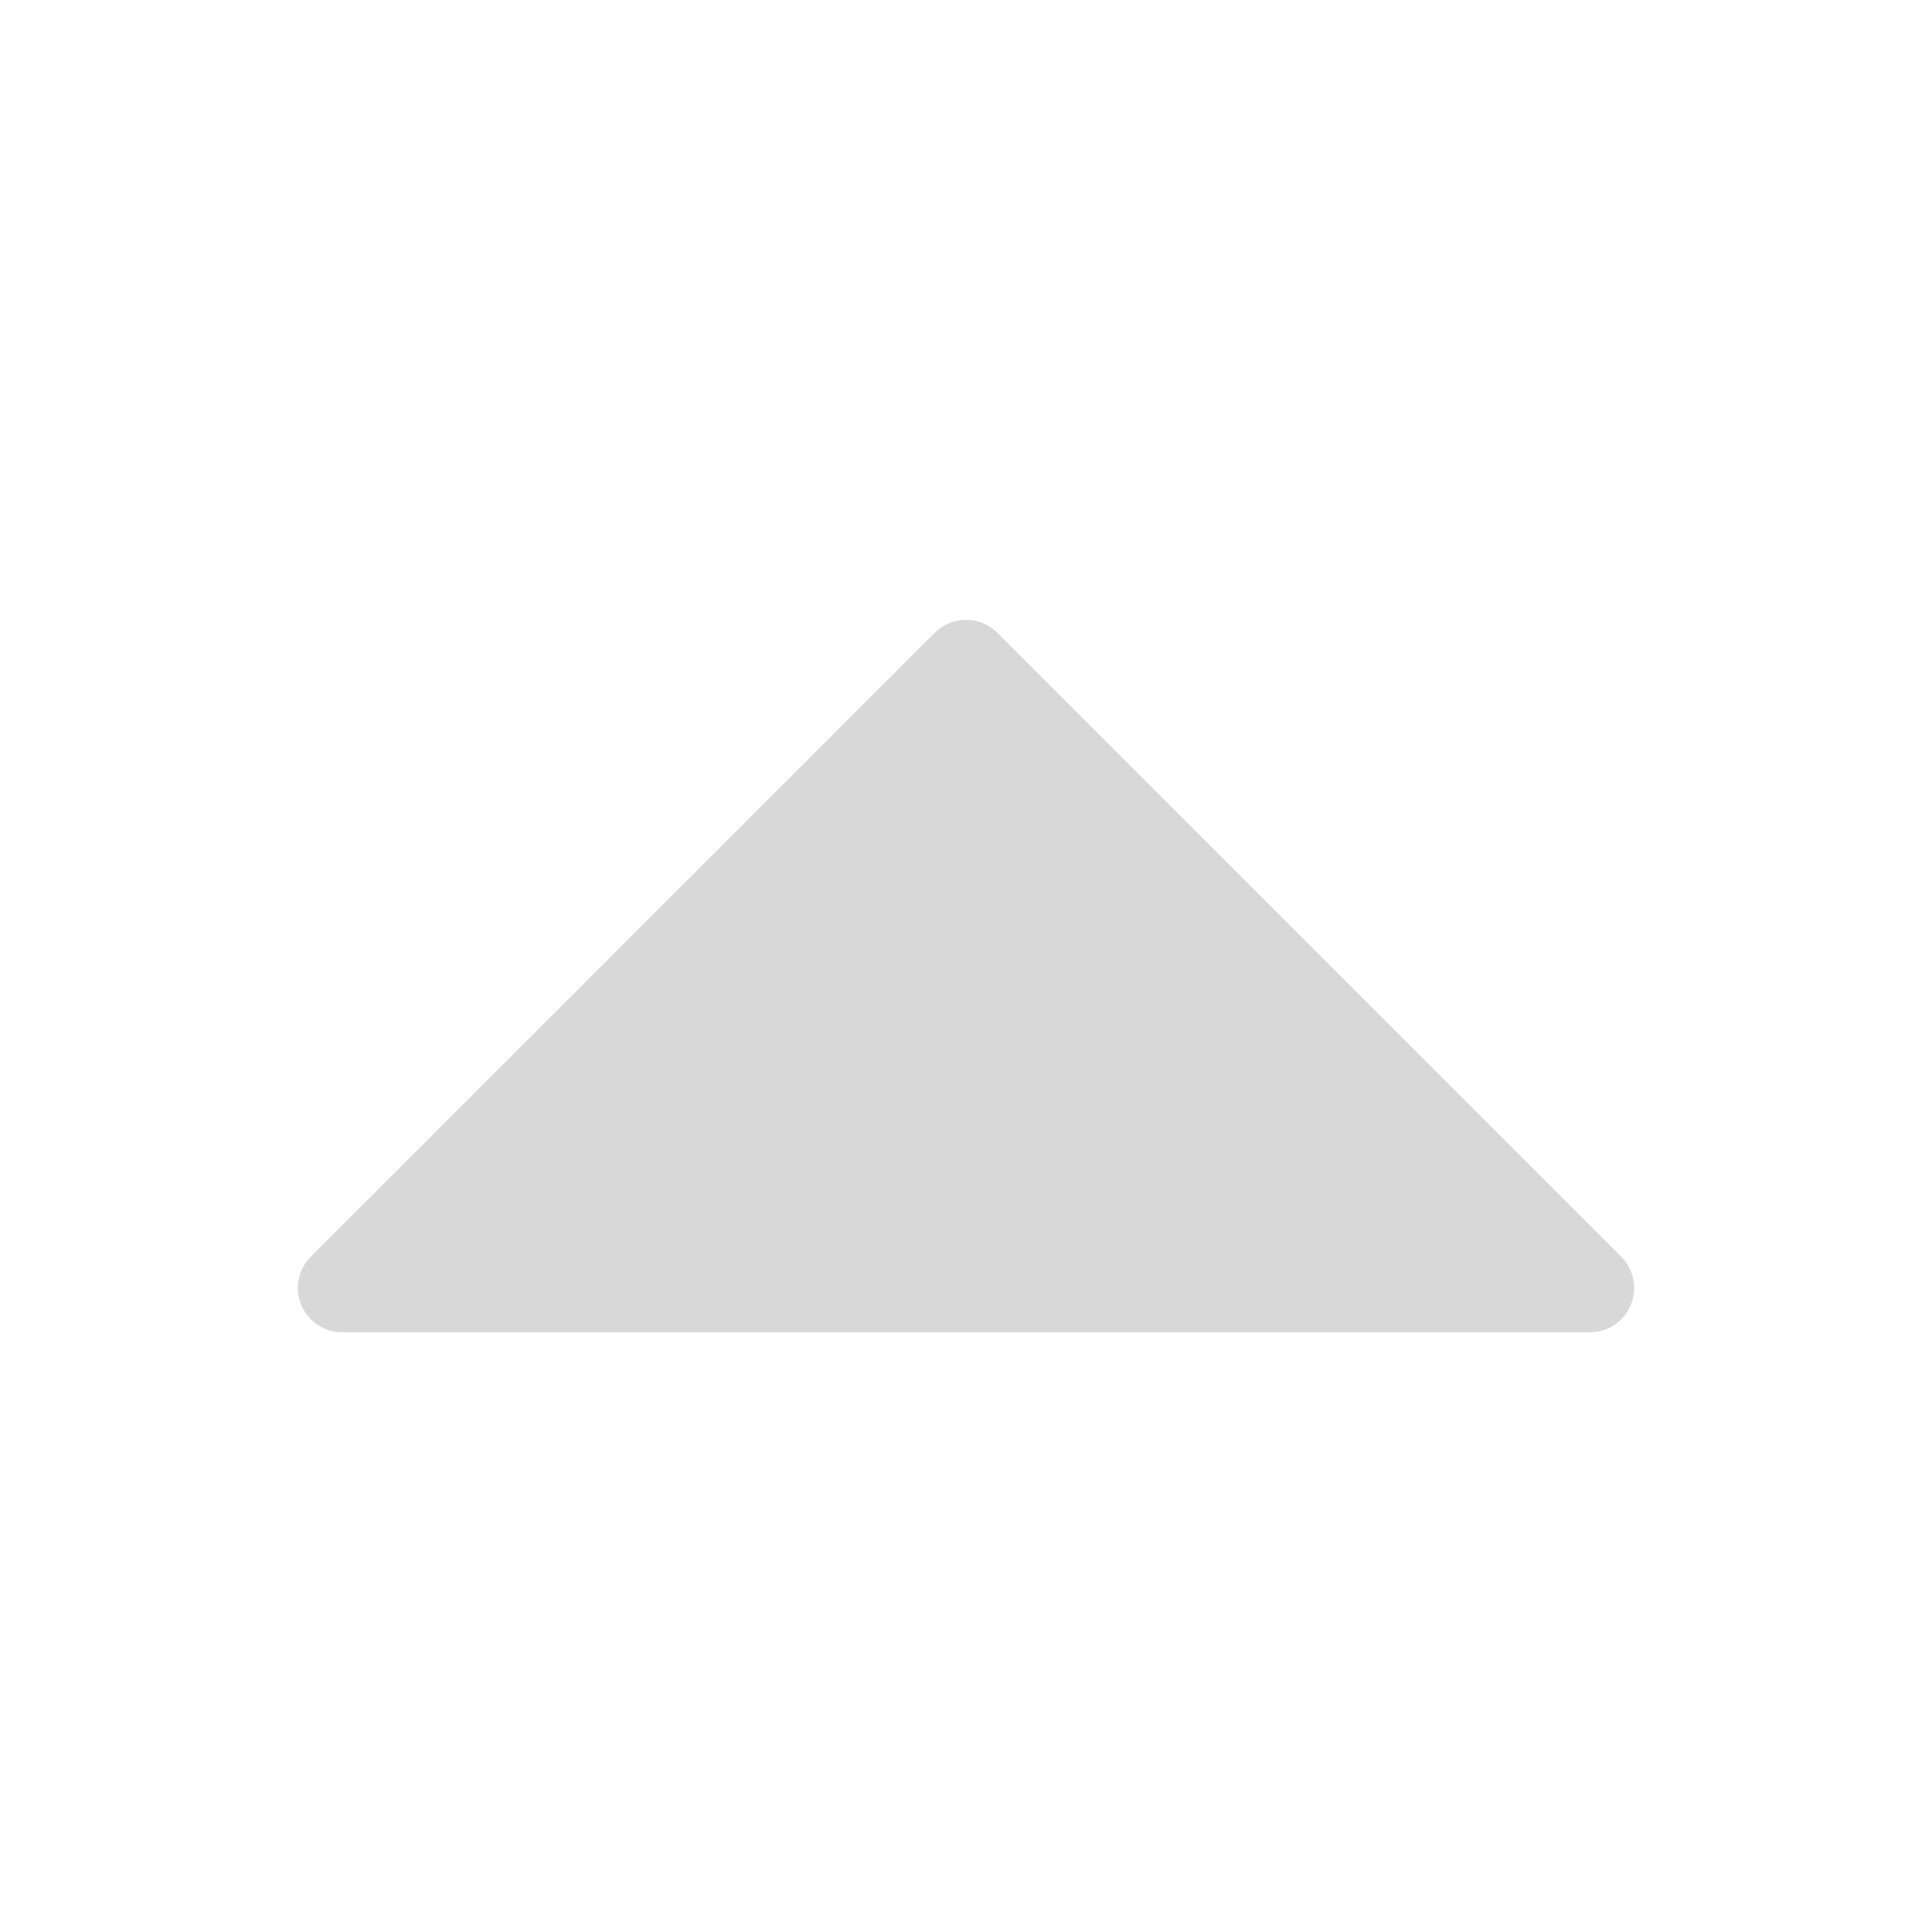
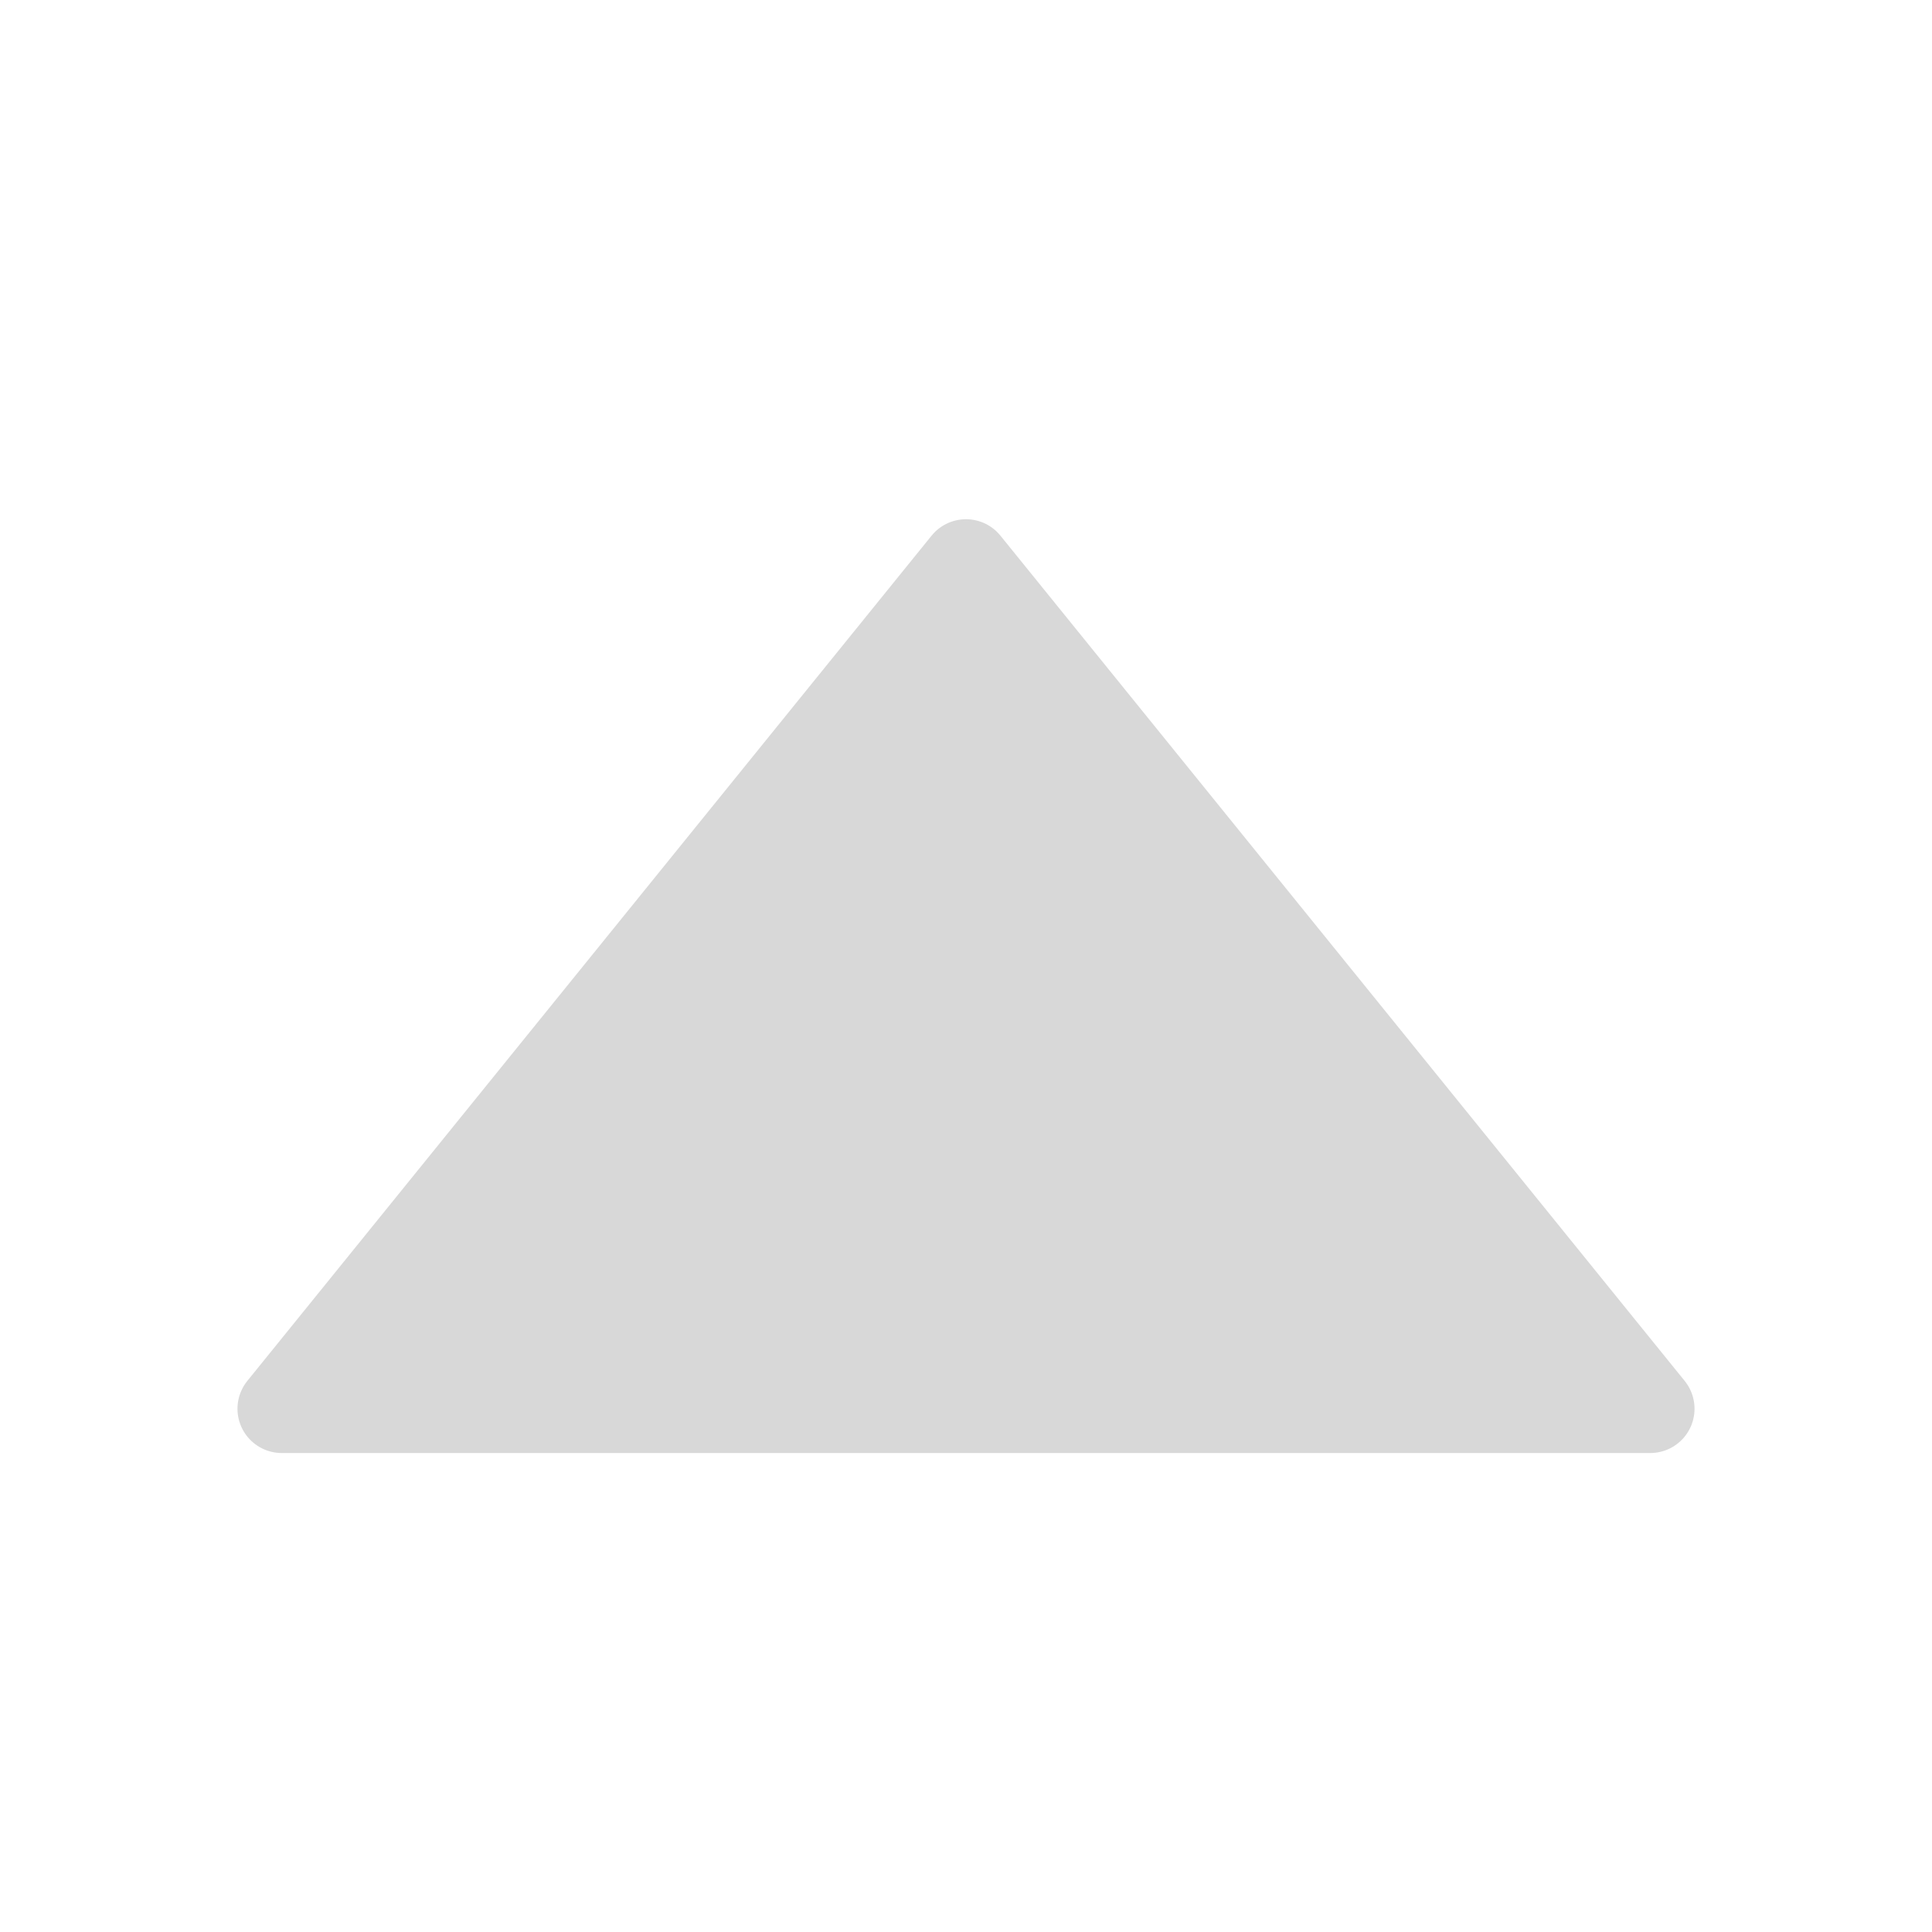
<svg xmlns="http://www.w3.org/2000/svg" width="24" height="24" viewBox="0 0 24 24">
  <g stroke-linecap="round" stroke-linejoin="round">
    <g>
-       <path fill="#D8D8D8" stroke="#D8D8D8" stroke-width="1.1" d="M12 8.25 19.75 16H4.25z" />
+       <path fill="#D8D8D8" stroke="#D8D8D8" stroke-width="1.1" d="M12 7 20.5 17.5H3.5z" />
    </g>
  </g>
</svg>
